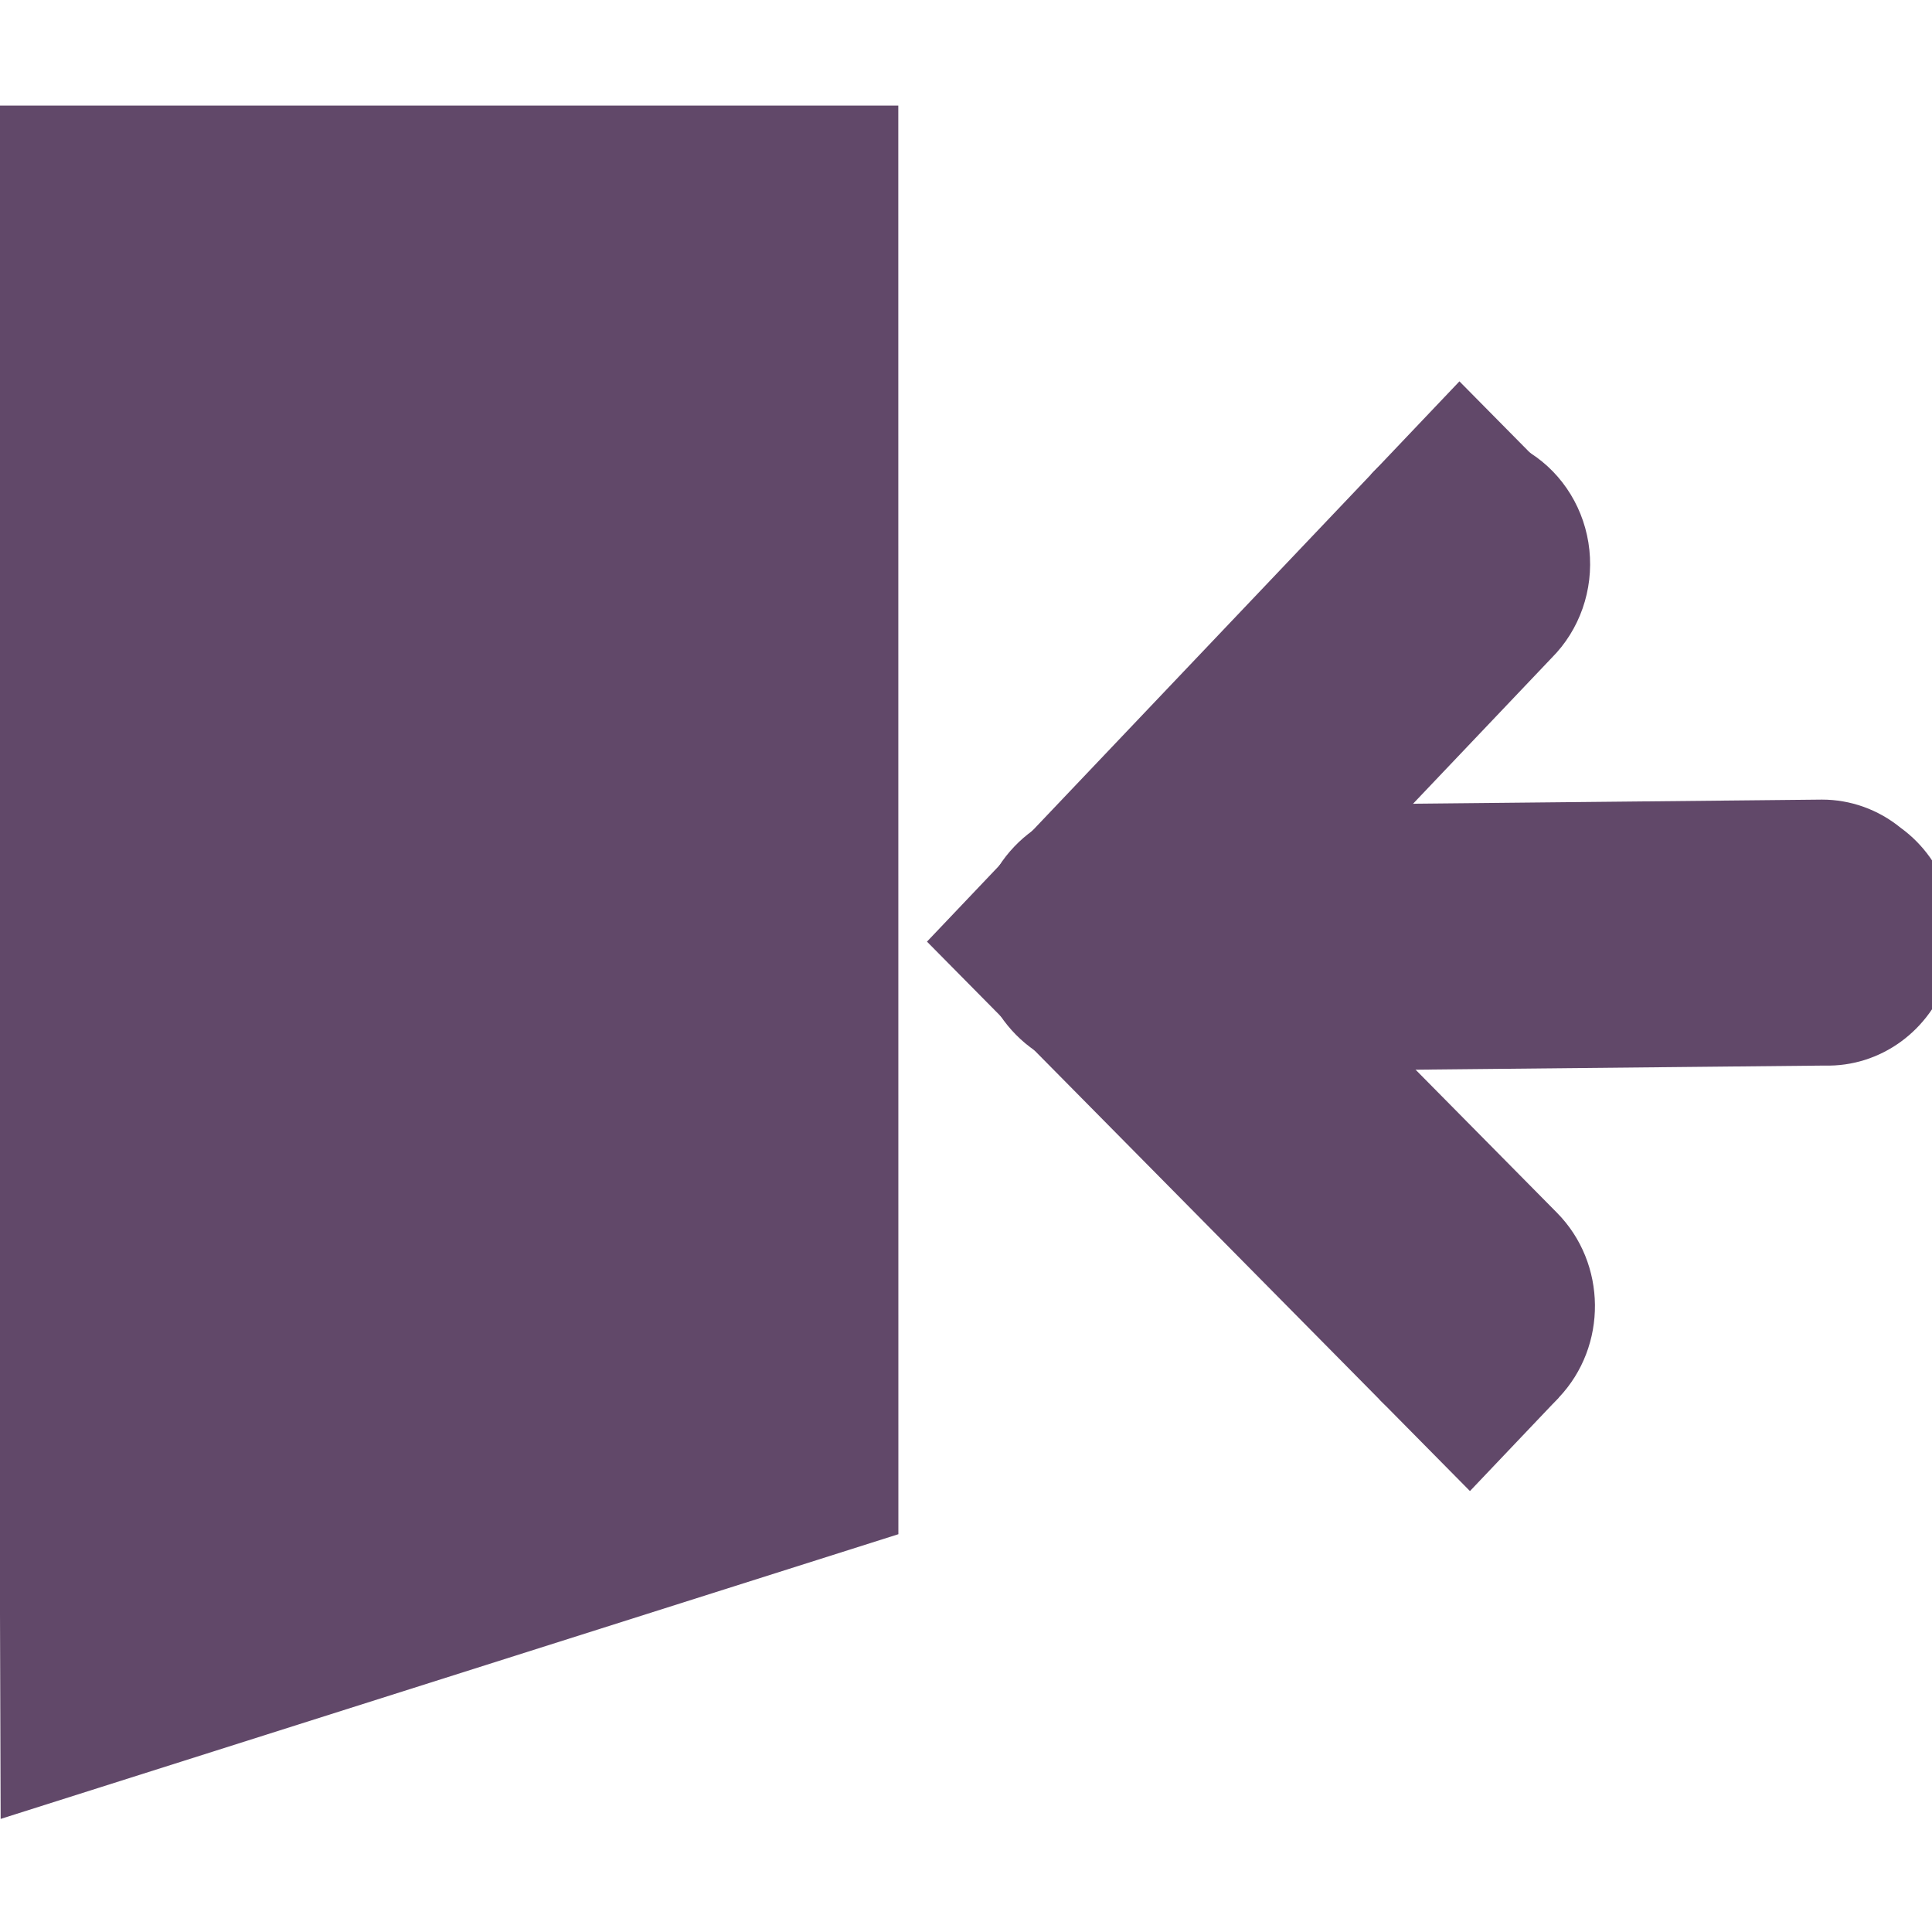
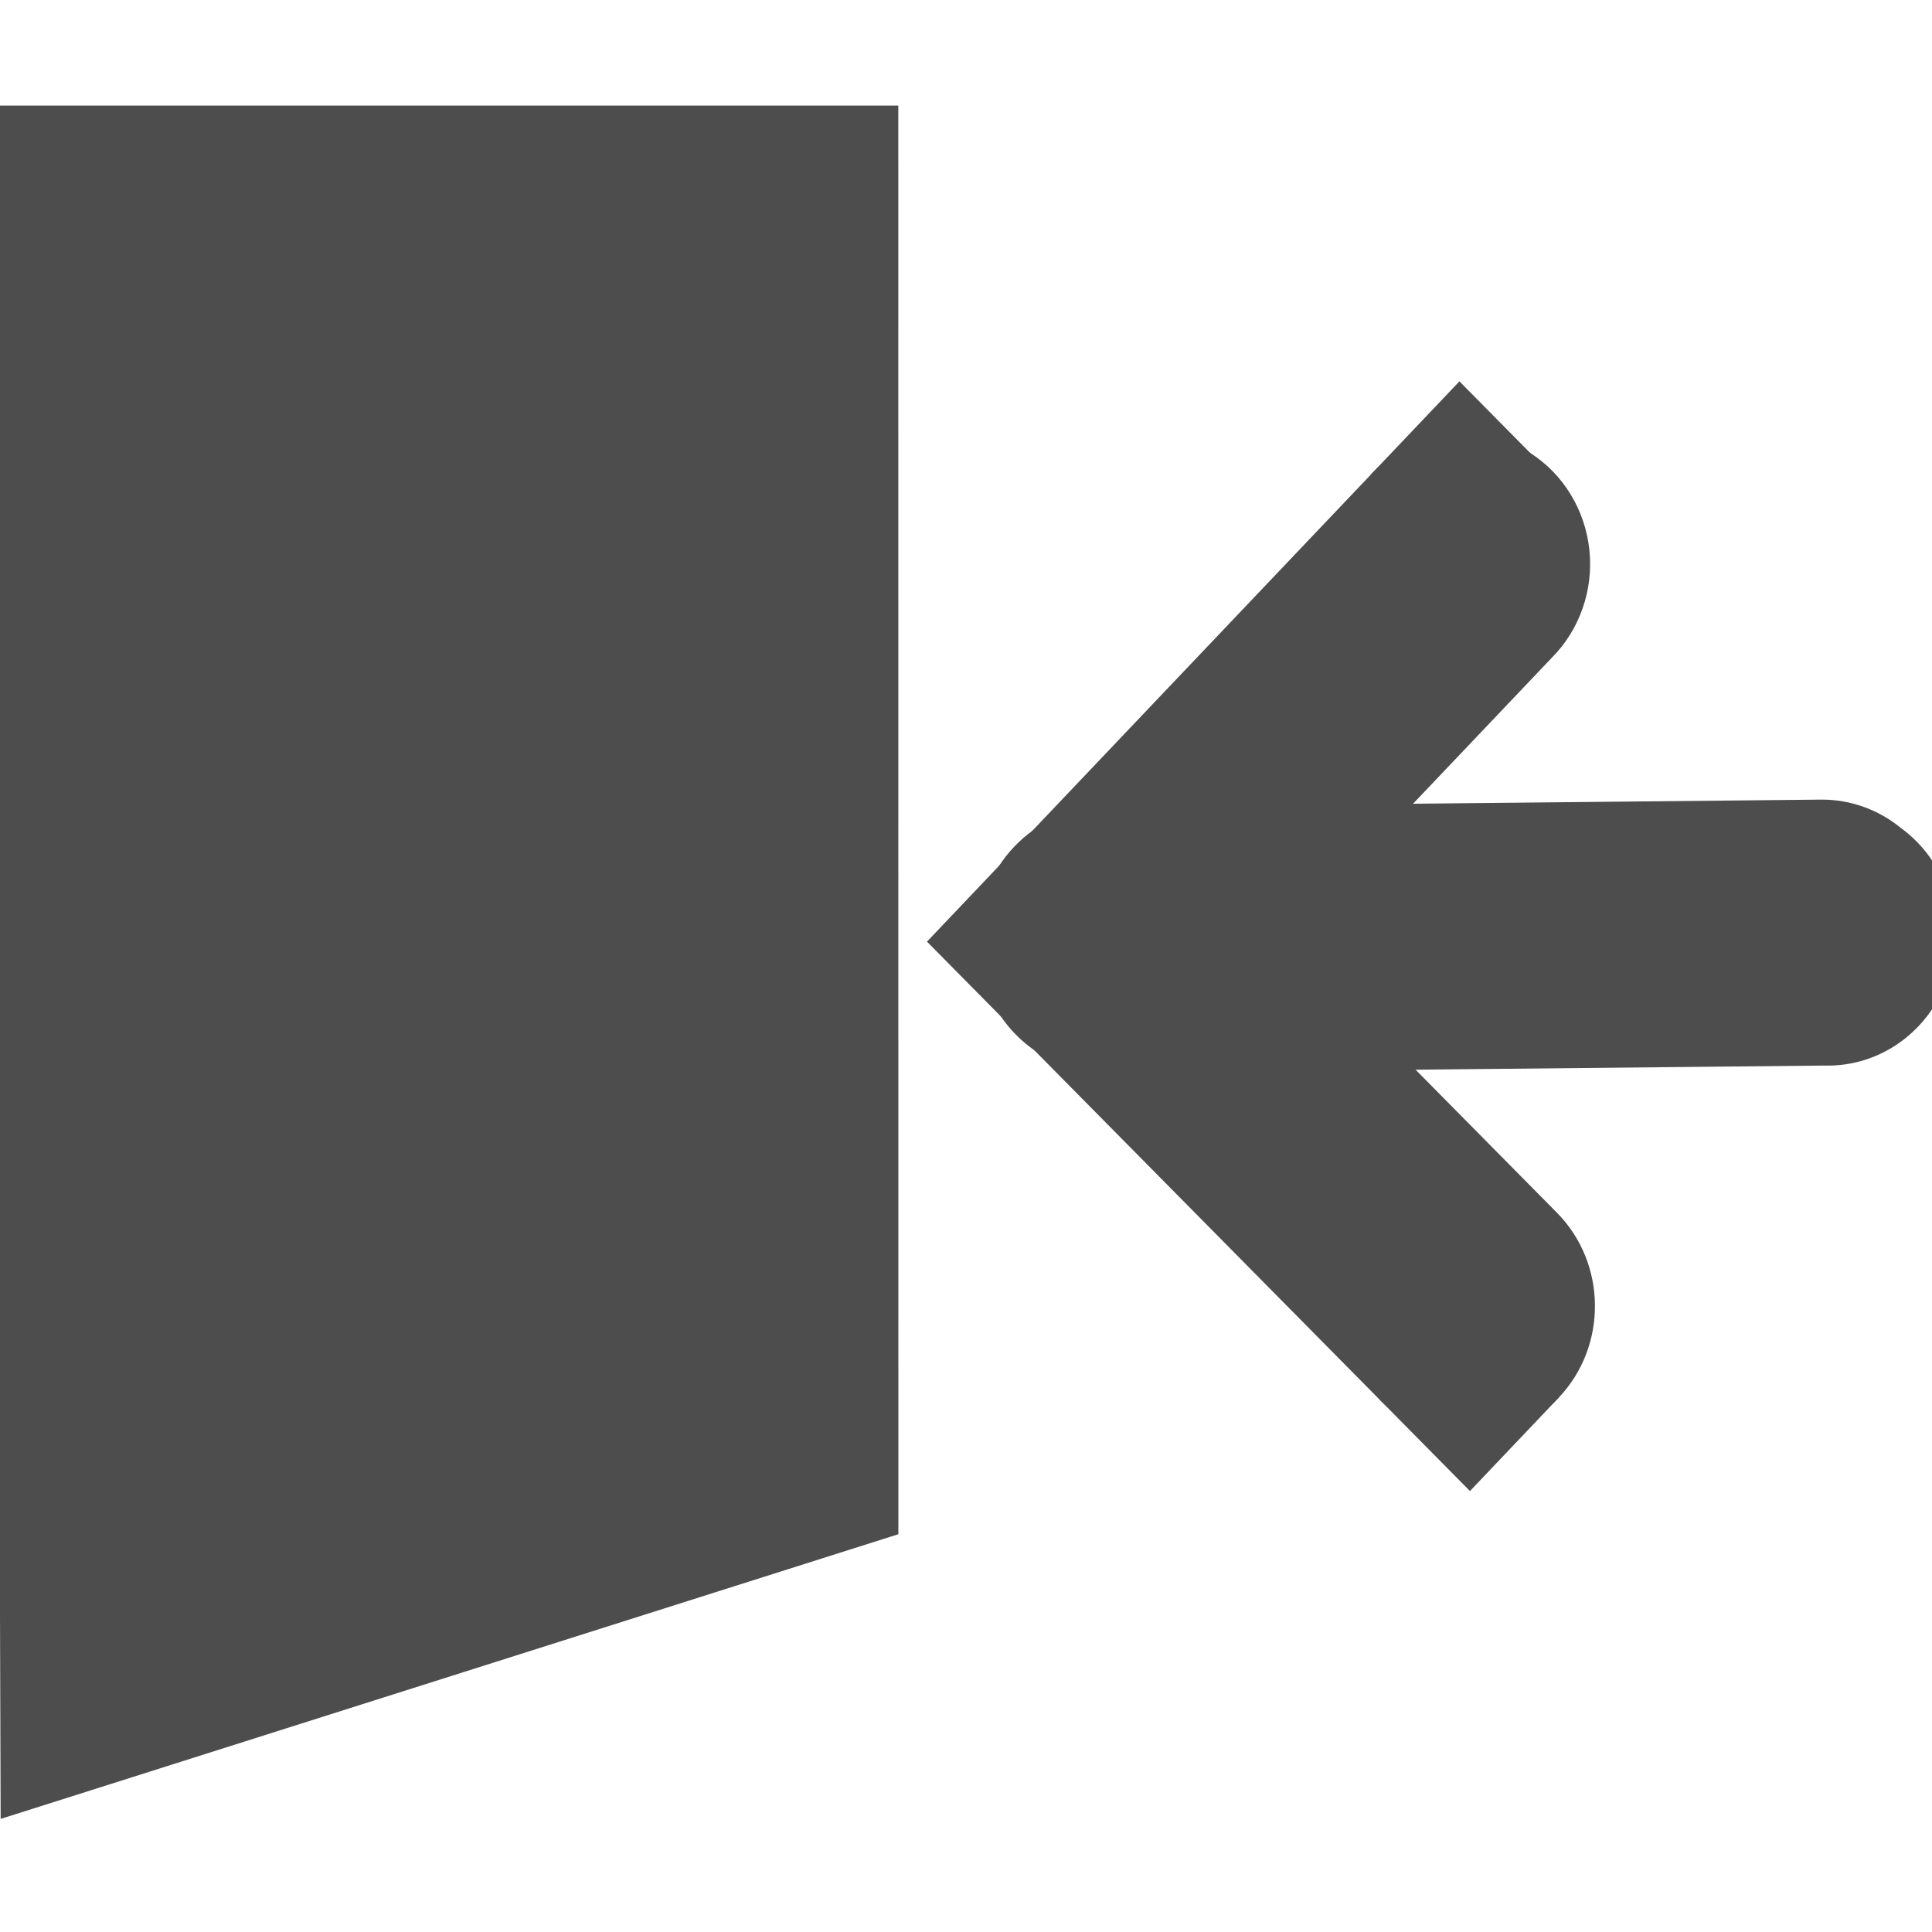
<svg xmlns="http://www.w3.org/2000/svg" xmlns:xlink="http://www.w3.org/1999/xlink" width="256" height="256" id="svg5121" version="1.1">
  <defs id="defs5123">
    <linearGradient id="id9-9" gradientUnits="userSpaceOnUse" x1="77.762" y1="75.677" x2="229.189" y2="264.963">
      <stop offset="0" style="stop-color:#58A6D8" id="stop3151-8" />
      <stop id="stop4258-1" style="stop-color:#548bbb;stop-opacity:1;" offset="0.471" />
      <stop offset="0.941" style="stop-color:#50719E" id="stop3153-82" />
      <stop offset="1" style="stop-color:#386EAB" id="stop3155-6" />
    </linearGradient>
    <linearGradient id="id9-9-2" gradientUnits="userSpaceOnUse" x1="77.762" y1="75.677" x2="229.189" y2="264.963">
      <stop offset="0" style="stop-color:#58A6D8" id="stop3151-8-5" />
      <stop id="stop4258-1-86" style="stop-color:#548bbb;stop-opacity:1;" offset="0.471" />
      <stop offset="0.941" style="stop-color:#50719E" id="stop3153-82-2" />
      <stop offset="1" style="stop-color:#386EAB" id="stop3155-6-6" />
    </linearGradient>
    <linearGradient id="linearGradient5152" gradientUnits="userSpaceOnUse" x1="77.762" y1="75.677" x2="229.189" y2="264.963">
      <stop offset="0" style="stop-color:#58A6D8" id="stop5154" />
      <stop id="stop5156" style="stop-color:#548bbb;stop-opacity:1;" offset="0.471" />
      <stop offset="0.941" style="stop-color:#50719E" id="stop5158" />
      <stop offset="1" style="stop-color:#386EAB" id="stop5160" />
    </linearGradient>
    <linearGradient y2="8" x2="14" y1="8" x1="0.969" spreadMethod="reflect" gradientTransform="matrix(19.32081,0,0,13.3016,-2278.138,-7659.517)" gradientUnits="userSpaceOnUse" id="linearGradient4155" xlink:href="#id9-9-9" />
    <linearGradient id="id9-9-9" gradientUnits="userSpaceOnUse" x1="77.762" y1="75.677" x2="229.189" y2="264.963">
      <stop offset="0" style="stop-color:#58A6D8" id="stop3151-8-7" />
      <stop id="stop4258-1-6" style="stop-color:#548bbb;stop-opacity:1;" offset="0.471" />
      <stop offset="0.941" style="stop-color:#50719E" id="stop3153-82-29" />
      <stop offset="1" style="stop-color:#386EAB" id="stop3155-6-5" />
    </linearGradient>
    <linearGradient id="id9-9-0" gradientUnits="userSpaceOnUse" x1="77.762" y1="75.677" x2="229.189" y2="264.963">
      <stop offset="0" style="stop-color:#58A6D8" id="stop3151-8-3" />
      <stop id="stop4258-1-9" style="stop-color:#548bbb;stop-opacity:1;" offset="0.471" />
      <stop offset="0.941" style="stop-color:#50719E" id="stop3153-82-1" />
      <stop offset="1" style="stop-color:#386EAB" id="stop3155-6-8" />
    </linearGradient>
    <linearGradient id="id9-9-2-9" gradientUnits="userSpaceOnUse" x1="77.762" y1="75.677" x2="229.189" y2="264.963">
      <stop offset="0" style="stop-color:#58A6D8" id="stop3151-8-5-5" />
      <stop id="stop4258-1-86-3" style="stop-color:#548bbb;stop-opacity:1;" offset="0.471" />
      <stop offset="0.941" style="stop-color:#50719E" id="stop3153-82-2-2" />
      <stop offset="1" style="stop-color:#386EAB" id="stop3155-6-6-5" />
    </linearGradient>
    <linearGradient id="linearGradient5771" gradientUnits="userSpaceOnUse" x1="77.762" y1="75.677" x2="229.189" y2="264.963">
      <stop offset="0" style="stop-color:#58A6D8" id="stop5773" />
      <stop id="stop5775" style="stop-color:#548bbb;stop-opacity:1;" offset="0.471" />
      <stop offset="0.941" style="stop-color:#50719E" id="stop5777" />
      <stop offset="1" style="stop-color:#386EAB" id="stop5779" />
    </linearGradient>
    <linearGradient y2="8" x2="14" y1="8" x1="0.969" spreadMethod="reflect" gradientTransform="matrix(19.32081,0,0,13.3016,-1987.315,-7655.495)" gradientUnits="userSpaceOnUse" id="linearGradient4228" xlink:href="#id9-9-9-6" />
    <linearGradient id="id9-9-9-6" gradientUnits="userSpaceOnUse" x1="77.762" y1="75.677" x2="229.189" y2="264.963">
      <stop offset="0" style="stop-color:#68c4ff;stop-opacity:1;" id="stop3151-8-7-7" />
      <stop id="stop4258-1-6-7" style="stop-color:#548bbb;stop-opacity:1;" offset="0.471" />
      <stop offset="0.941" style="stop-color:#50719E" id="stop3153-82-29-2" />
      <stop offset="1" style="stop-color:#386EAB" id="stop3155-6-5-2" />
    </linearGradient>
    <linearGradient xlink:href="#id9-9" id="linearGradient5917" x1="338.533" y1="920.693" x2="561.425" y2="920.693" gradientUnits="userSpaceOnUse" />
    <linearGradient id="id9-9-0-9" gradientUnits="userSpaceOnUse" x1="77.762" y1="75.677" x2="229.189" y2="264.963">
      <stop offset="0" style="stop-color:#58A6D8" id="stop3151-8-3-5" />
      <stop id="stop4258-1-9-9" style="stop-color:#548bbb;stop-opacity:1;" offset="0.471" />
      <stop offset="0.941" style="stop-color:#50719E" id="stop3153-82-1-7" />
      <stop offset="1" style="stop-color:#386EAB" id="stop3155-6-8-2" />
    </linearGradient>
    <linearGradient id="id9-9-2-9-0" gradientUnits="userSpaceOnUse" x1="77.762" y1="75.677" x2="229.189" y2="264.963">
      <stop offset="0" style="stop-color:#58A6D8" id="stop3151-8-5-5-2" />
      <stop id="stop4258-1-86-3-8" style="stop-color:#548bbb;stop-opacity:1;" offset="0.471" />
      <stop offset="0.941" style="stop-color:#50719E" id="stop3153-82-2-2-6" />
      <stop offset="1" style="stop-color:#386EAB" id="stop3155-6-6-5-7" />
    </linearGradient>
    <linearGradient id="linearGradient5950" gradientUnits="userSpaceOnUse" x1="77.762" y1="75.677" x2="229.189" y2="264.963">
      <stop offset="0" style="stop-color:#58A6D8" id="stop5952" />
      <stop id="stop5954" style="stop-color:#548bbb;stop-opacity:1;" offset="0.471" />
      <stop offset="0.941" style="stop-color:#50719E" id="stop5956" />
      <stop offset="1" style="stop-color:#386EAB" id="stop5958" />
    </linearGradient>
    <linearGradient y2="8" x2="14" y1="8" x1="0.969" spreadMethod="reflect" gradientTransform="matrix(19.32081,0,0,13.3016,-1987.315,-7655.495)" gradientUnits="userSpaceOnUse" id="linearGradient4228-0" xlink:href="#id9-9-9-6-8" />
    <linearGradient id="id9-9-9-6-8" gradientUnits="userSpaceOnUse" x1="77.762" y1="75.677" x2="229.189" y2="264.963">
      <stop offset="0" style="stop-color:#68c4ff;stop-opacity:1;" id="stop3151-8-7-7-1" />
      <stop id="stop4258-1-6-7-8" style="stop-color:#548bbb;stop-opacity:1;" offset="0.471" />
      <stop offset="0.941" style="stop-color:#50719E" id="stop3153-82-29-2-3" />
      <stop offset="1" style="stop-color:#386EAB" id="stop3155-6-5-2-0" />
    </linearGradient>
    <linearGradient spreadMethod="reflect" gradientUnits="userSpaceOnUse" y2="7.5" x2="11" y1="7.5" x1="3.997" id="linearGradient4383" xlink:href="#id9-66" gradientTransform="matrix(0,0.9879452,1.284711,0,54.25829,15.06959)" />
    <linearGradient y2="264.963" x2="229.189" y1="75.677" x1="77.762" gradientUnits="userSpaceOnUse" id="id9-66">
      <stop id="stop3151-0" style="stop-color:#58A6D8" offset="0" />
      <stop offset="0.471" style="stop-color:#548bbb;stop-opacity:1;" id="stop4258-2" />
      <stop id="stop3153-898" style="stop-color:#50719E" offset="0.941" />
      <stop id="stop3155-9" style="stop-color:#386EAB" offset="1" />
    </linearGradient>
    <linearGradient xlink:href="#id9-66" id="linearGradient6617" gradientUnits="userSpaceOnUse" spreadMethod="reflect" x1="3.997" y1="7.5" x2="11" y2="7.5" gradientTransform="matrix(0,0.9879452,1.284711,0,-649.9707,542.2751)" />
    <linearGradient y2="264.963" x2="229.189" y1="75.677" x1="77.762" gradientUnits="userSpaceOnUse" id="linearGradient6652">
      <stop id="stop6654" style="stop-color:#58A6D8" offset="0" />
      <stop offset="0.471" style="stop-color:#548bbb;stop-opacity:1;" id="stop6656" />
      <stop id="stop6658" style="stop-color:#50719E" offset="0.941" />
      <stop id="stop6660" style="stop-color:#386EAB" offset="1" />
    </linearGradient>
    <linearGradient xlink:href="#id9-66" id="linearGradient6619" gradientUnits="userSpaceOnUse" spreadMethod="reflect" x1="3.997" y1="7.5" x2="11" y2="7.5" gradientTransform="matrix(0,0.9879452,1.284711,0,-649.9707,542.2751)" />
    <linearGradient y2="264.963" x2="229.189" y1="75.677" x1="77.762" gradientUnits="userSpaceOnUse" id="linearGradient6663">
      <stop id="stop6665" style="stop-color:#58A6D8" offset="0" />
      <stop offset="0.471" style="stop-color:#548bbb;stop-opacity:1;" id="stop6667" />
      <stop id="stop6669" style="stop-color:#50719E" offset="0.941" />
      <stop id="stop6671" style="stop-color:#386EAB" offset="1" />
    </linearGradient>
    <linearGradient xlink:href="#id9-66" id="linearGradient6621" gradientUnits="userSpaceOnUse" spreadMethod="reflect" x1="3.997" y1="7.5" x2="11" y2="7.5" gradientTransform="matrix(0,0.9879452,1.284711,0,-649.9707,542.2751)" />
    <linearGradient y2="264.963" x2="229.189" y1="75.677" x1="77.762" gradientUnits="userSpaceOnUse" id="linearGradient6674">
      <stop id="stop6676" style="stop-color:#58A6D8" offset="0" />
      <stop offset="0.471" style="stop-color:#548bbb;stop-opacity:1;" id="stop6678" />
      <stop id="stop6680" style="stop-color:#50719E" offset="0.941" />
      <stop id="stop6682" style="stop-color:#386EAB" offset="1" />
    </linearGradient>
    <linearGradient xlink:href="#id9-66" id="linearGradient6625" gradientUnits="userSpaceOnUse" spreadMethod="reflect" x1="3.997" y1="7.5" x2="11" y2="7.5" gradientTransform="matrix(0,0.9879452,1.284711,0,-649.9707,542.2751)" />
    <linearGradient y2="264.963" x2="229.189" y1="75.677" x1="77.762" gradientUnits="userSpaceOnUse" id="linearGradient6685">
      <stop id="stop6687" style="stop-color:#58A6D8" offset="0" />
      <stop offset="0.471" style="stop-color:#548bbb;stop-opacity:1;" id="stop6689" />
      <stop id="stop6691" style="stop-color:#50719E" offset="0.941" />
      <stop id="stop6693" style="stop-color:#386EAB" offset="1" />
    </linearGradient>
    <linearGradient y2="264.963" x2="229.189" y1="75.677" x1="77.762" gradientUnits="userSpaceOnUse" id="linearGradient6696">
      <stop id="stop6698" style="stop-color:#58A6D8" offset="0" />
      <stop offset="0.471" style="stop-color:#548bbb;stop-opacity:1;" id="stop6700" />
      <stop id="stop6702" style="stop-color:#50719E" offset="0.941" />
      <stop id="stop6704" style="stop-color:#386EAB" offset="1" />
    </linearGradient>
    <linearGradient xlink:href="#id9-66" id="linearGradient6627" gradientUnits="userSpaceOnUse" spreadMethod="reflect" x1="3.997" y1="7.5" x2="11" y2="7.5" gradientTransform="matrix(0,0.9879452,1.284711,0,-649.9707,542.2751)" />
    <linearGradient y2="264.963" x2="229.189" y1="75.677" x1="77.762" gradientUnits="userSpaceOnUse" id="linearGradient6707">
      <stop id="stop6709" style="stop-color:#58A6D8" offset="0" />
      <stop offset="0.471" style="stop-color:#548bbb;stop-opacity:1;" id="stop6711" />
      <stop id="stop6713" style="stop-color:#50719E" offset="0.941" />
      <stop id="stop6715" style="stop-color:#386EAB" offset="1" />
    </linearGradient>
    <linearGradient xlink:href="#id9-66" id="linearGradient6629" gradientUnits="userSpaceOnUse" spreadMethod="reflect" x1="3.997" y1="7.5" x2="11" y2="7.5" gradientTransform="matrix(0,0.9879452,1.284711,0,-649.9707,542.2751)" />
    <linearGradient y2="264.963" x2="229.189" y1="75.677" x1="77.762" gradientUnits="userSpaceOnUse" id="linearGradient6718">
      <stop id="stop6720" style="stop-color:#58A6D8" offset="0" />
      <stop offset="0.471" style="stop-color:#548bbb;stop-opacity:1;" id="stop6722" />
      <stop id="stop6724" style="stop-color:#50719E" offset="0.941" />
      <stop id="stop6726" style="stop-color:#386EAB" offset="1" />
    </linearGradient>
    <linearGradient xlink:href="#id9-66" id="linearGradient6631" gradientUnits="userSpaceOnUse" spreadMethod="reflect" x1="3.997" y1="7.5" x2="11" y2="7.5" gradientTransform="matrix(0,0.9879452,1.284711,0,-649.9707,542.2751)" />
    <linearGradient y2="264.963" x2="229.189" y1="75.677" x1="77.762" gradientUnits="userSpaceOnUse" id="linearGradient6729">
      <stop id="stop6731" style="stop-color:#58A6D8" offset="0" />
      <stop offset="0.471" style="stop-color:#548bbb;stop-opacity:1;" id="stop6733" />
      <stop id="stop6735" style="stop-color:#50719E" offset="0.941" />
      <stop id="stop6737" style="stop-color:#386EAB" offset="1" />
    </linearGradient>
    <linearGradient xlink:href="#id9-66" id="linearGradient6633" gradientUnits="userSpaceOnUse" spreadMethod="reflect" x1="3.997" y1="7.5" x2="11" y2="7.5" gradientTransform="matrix(0,0.9879452,1.284711,0,-649.9707,542.2751)" />
    <linearGradient y2="264.963" x2="229.189" y1="75.677" x1="77.762" gradientUnits="userSpaceOnUse" id="linearGradient6740">
      <stop id="stop6742" style="stop-color:#58A6D8" offset="0" />
      <stop offset="0.471" style="stop-color:#548bbb;stop-opacity:1;" id="stop6744" />
      <stop id="stop6746" style="stop-color:#50719E" offset="0.941" />
      <stop id="stop6748" style="stop-color:#386EAB" offset="1" />
    </linearGradient>
    <linearGradient id="id9-9-8-6" gradientUnits="userSpaceOnUse" x1="77.762" y1="75.677" x2="229.189" y2="264.963">
      <stop offset="0" style="stop-color:#58A6D8" id="stop3151-8-0-2" />
      <stop id="stop4258-1-8-0" style="stop-color:#548bbb;stop-opacity:1;" offset="0.471" />
      <stop offset="0.941" style="stop-color:#50719E" id="stop3153-82-8-2" />
      <stop offset="1" style="stop-color:#386EAB" id="stop3155-6-0-8" />
    </linearGradient>
    <linearGradient xlink:href="#id9-9-8-6" id="linearGradient6436" gradientUnits="userSpaceOnUse" gradientTransform="matrix(19.32081,0,0,13.3016,-2278.138,-7659.517)" spreadMethod="reflect" x1="0.969" y1="8" x2="14" y2="8" />
    <linearGradient id="linearGradient6757" gradientUnits="userSpaceOnUse" x1="77.762" y1="75.677" x2="229.189" y2="264.963">
      <stop offset="0" style="stop-color:#58A6D8" id="stop6759" />
      <stop id="stop6761" style="stop-color:#548bbb;stop-opacity:1;" offset="0.471" />
      <stop offset="0.941" style="stop-color:#50719E" id="stop6763" />
      <stop offset="1" style="stop-color:#386EAB" id="stop6765" />
    </linearGradient>
    <linearGradient xlink:href="#id9-9" id="linearGradient7120" x1="549.878" y1="670.535" x2="585.507" y2="670.535" gradientUnits="userSpaceOnUse" />
    <linearGradient y2="8" x2="14" y1="8" x1="0.969" spreadMethod="reflect" gradientTransform="matrix(19.32081,0,0,13.3016,-2278.138,-7659.517)" gradientUnits="userSpaceOnUse" id="linearGradient7203" xlink:href="#id9-9-8-1" />
    <linearGradient id="id9-9-8-1" gradientUnits="userSpaceOnUse" x1="77.762" y1="75.677" x2="229.189" y2="264.963">
      <stop offset="0" style="stop-color:#58A6D8" id="stop3151-8-0-6" />
      <stop id="stop4258-1-8-03" style="stop-color:#548bbb;stop-opacity:1;" offset="0.471" />
      <stop offset="0.941" style="stop-color:#50719E" id="stop3153-82-8-3" />
      <stop offset="1" style="stop-color:#386EAB" id="stop3155-6-0-6" />
    </linearGradient>
    <linearGradient y2="8" x2="14" y1="8" x1="0.969" spreadMethod="reflect" gradientTransform="matrix(19.32081,0,0,13.3016,-2278.138,-7659.517)" gradientUnits="userSpaceOnUse" id="linearGradient7203-4" xlink:href="#id9-9-8-1-0" />
    <linearGradient id="id9-9-8-1-0" gradientUnits="userSpaceOnUse" x1="77.762" y1="75.677" x2="229.189" y2="264.963">
      <stop offset="0" style="stop-color:#58A6D8" id="stop3151-8-0-6-7" />
      <stop id="stop4258-1-8-03-6" style="stop-color:#548bbb;stop-opacity:1;" offset="0.471" />
      <stop offset="0.941" style="stop-color:#50719E" id="stop3153-82-8-3-0" />
      <stop offset="1" style="stop-color:#386EAB" id="stop3155-6-0-6-1" />
    </linearGradient>
    <linearGradient y2="8" x2="14" y1="8" x1="0.969" spreadMethod="reflect" gradientTransform="matrix(19.3208,0,0,13.3016,-2278.138,-6863.155)" gradientUnits="userSpaceOnUse" id="linearGradient7634" xlink:href="#id9-9-8-1-0" />
    <linearGradient xlink:href="#id9-9-8-1-0" id="linearGradient7681" gradientUnits="userSpaceOnUse" gradientTransform="matrix(19.3208,0,0,13.3016,-2278.138,-6863.155)" spreadMethod="reflect" x1="0.969" y1="8" x2="14" y2="8" />
    <linearGradient xlink:href="#id9-9-8-1-0" id="linearGradient7691" gradientUnits="userSpaceOnUse" gradientTransform="matrix(19.3208,0,0,13.3016,-2278.138,-6863.155)" spreadMethod="reflect" x1="0.969" y1="8" x2="14" y2="8" />
    <linearGradient xlink:href="#id9-9-8-1-0" id="linearGradient7703" gradientUnits="userSpaceOnUse" gradientTransform="matrix(19.3208,0,0,13.3016,-2278.138,-6863.155)" spreadMethod="reflect" x1="0.969" y1="8" x2="14" y2="8" />
  </defs>
  <g id="layer1" transform="translate(0,-796.3622)">
    <g transform="translate(-189.4401,322.8939)" id="layer9" style="display:inline" />
    <g transform="translate(-189.4401,322.8939)" id="layer10" />
    <g transform="translate(-189.4401,322.8939)" id="layer11" />
    <g transform="translate(-189.4401,322.8939)" id="layer13" />
    <g transform="translate(-189.4401,322.8939)" id="layer14" />
    <g transform="translate(-189.4401,322.8939)" id="layer15" style="display:inline" />
    <g transform="translate(-189.4401,322.8939)" id="g71291" style="display:inline" />
    <g transform="translate(-189.4401,322.8939)" id="g4953" style="display:inline" />
-     <g id="g7474" transform="matrix(11.99125,12.13366,-11.75893,12.37339,13018.542,-9716.873)" style="fill:#614869;fill-opacity:1">
-       <path d="m -117.659,969.894 a 1,1 0 0 0 -0.781,1 l 0,4 a 1,1 0 0 0 1,1 l 4,0 a 1,1 0 1 0 0,-2 l -3,0 0,-3 a 1,1 0 0 0 -1.219,-1 z" id="path12113-8" style="font-size:medium;font-style:normal;font-variant:normal;font-weight:normal;font-stretch:normal;text-indent:0;text-align:start;text-decoration:none;line-height:normal;letter-spacing:normal;word-spacing:normal;text-transform:none;direction:ltr;block-progression:tb;writing-mode:lr-tb;text-anchor:start;baseline-shift:baseline;color:#000000;fill:#614869;fill-opacity:1;stroke:none;stroke-width:2;marker:none;visibility:visible;display:inline;overflow:visible;enable-background:new;font-family:Sans;-inkscape-font-specification:Sans" />
-       <path d="m -113.565,969.894 a 1,1 0 0 0 -0.594,0.281 l -4,4 a 1.016,1.016 0 1 0 1.438,1.438 l 4,-4 a 1,1 0 0 0 -0.844,-1.719 z" id="path12147-8" style="font-size:medium;font-style:normal;font-variant:normal;font-weight:normal;font-stretch:normal;text-indent:0;text-align:start;text-decoration:none;line-height:normal;letter-spacing:normal;word-spacing:normal;text-transform:none;direction:ltr;block-progression:tb;writing-mode:lr-tb;text-anchor:start;baseline-shift:baseline;color:#000000;fill:#614869;fill-opacity:1;stroke:none;stroke-width:2;marker:none;visibility:visible;display:inline;overflow:visible;enable-background:new;font-family:Sans;-inkscape-font-specification:Sans" />
-       <rect x="-118.44" y="974.894" id="rect12919-5" height="1" style="color:#000000;fill:#614869;fill-opacity:1;stroke:none;stroke-width:2;marker:none;visibility:visible;display:inline;overflow:visible;enable-background:new" width="1" />
-       <rect x="-113.44" y="974.894" id="rect4479-2-9-9-0-8-6" height="1" width="1" style="color:#000000;fill:#614869;fill-opacity:1;fill-rule:nonzero;stroke:none;stroke-width:2;marker:none;visibility:visible;display:inline;overflow:visible;enable-background:accumulate" />
-       <rect x="-118.44" y="969.894" id="rect4479-2-9-9-0-8-6-6" height="1" width="1" style="color:#000000;fill:#614869;fill-opacity:1;fill-rule:nonzero;stroke:none;stroke-width:2;marker:none;visibility:visible;display:inline;overflow:visible;enable-background:accumulate" />
+     <g id="g7474" transform="matrix(11.99125,12.13366,-11.75893,12.37339,13018.542,-9716.873)" style="fill:#4d4d4d;fill-opacity:1">
+       <path d="m -117.659,969.894 a 1,1 0 0 0 -0.781,1 l 0,4 a 1,1 0 0 0 1,1 l 4,0 a 1,1 0 1 0 0,-2 l -3,0 0,-3 a 1,1 0 0 0 -1.219,-1 z" id="path12113-8" style="font-size:medium;font-style:normal;font-variant:normal;font-weight:normal;font-stretch:normal;text-indent:0;text-align:start;text-decoration:none;line-height:normal;letter-spacing:normal;word-spacing:normal;text-transform:none;direction:ltr;block-progression:tb;writing-mode:lr-tb;text-anchor:start;baseline-shift:baseline;color:#000000;fill:#4d4d4d;fill-opacity:1;stroke:none;stroke-width:2;marker:none;visibility:visible;display:inline;overflow:visible;enable-background:new;font-family:Sans;-inkscape-font-specification:Sans" />
+       <path d="m -113.565,969.894 a 1,1 0 0 0 -0.594,0.281 l -4,4 a 1.016,1.016 0 1 0 1.438,1.438 l 4,-4 a 1,1 0 0 0 -0.844,-1.719 z" id="path12147-8" style="font-size:medium;font-style:normal;font-variant:normal;font-weight:normal;font-stretch:normal;text-indent:0;text-align:start;text-decoration:none;line-height:normal;letter-spacing:normal;word-spacing:normal;text-transform:none;direction:ltr;block-progression:tb;writing-mode:lr-tb;text-anchor:start;baseline-shift:baseline;color:#000000;fill:#4d4d4d;fill-opacity:1;stroke:none;stroke-width:2;marker:none;visibility:visible;display:inline;overflow:visible;enable-background:new;font-family:Sans;-inkscape-font-specification:Sans" />
+       <rect x="-118.44" y="974.894" id="rect12919-5" height="1" style="color:#000000;fill:#4d4d4d;fill-opacity:1;stroke:none;stroke-width:2;marker:none;visibility:visible;display:inline;overflow:visible;enable-background:new" width="1" />
+       <rect x="-113.44" y="974.894" id="rect4479-2-9-9-0-8-6" height="1" width="1" style="color:#000000;fill:#4d4d4d;fill-opacity:1;fill-rule:nonzero;stroke:none;stroke-width:2;marker:none;visibility:visible;display:inline;overflow:visible;enable-background:accumulate" />
+       <rect x="-118.44" y="969.894" id="rect4479-2-9-9-0-8-6-6" height="1" width="1" style="color:#000000;fill:#4d4d4d;fill-opacity:1;fill-rule:nonzero;stroke:none;stroke-width:2;marker:none;visibility:visible;display:inline;overflow:visible;enable-background:accumulate" />
    </g>
-     <path style="fill:#614869;fill-opacity:1;stroke:none" id="rect4897-1-2-6" d="m 0.086,1037.377 -0.719,-227.025 119.662,0 0.01,189.301 z" />
+     <path style="fill:#4d4d4d;fill-opacity:1;stroke:none" id="rect4897-1-2-6" d="m 0.086,1037.377 -0.719,-227.025 119.662,0 0.01,189.301 z" />
  </g>
</svg>
